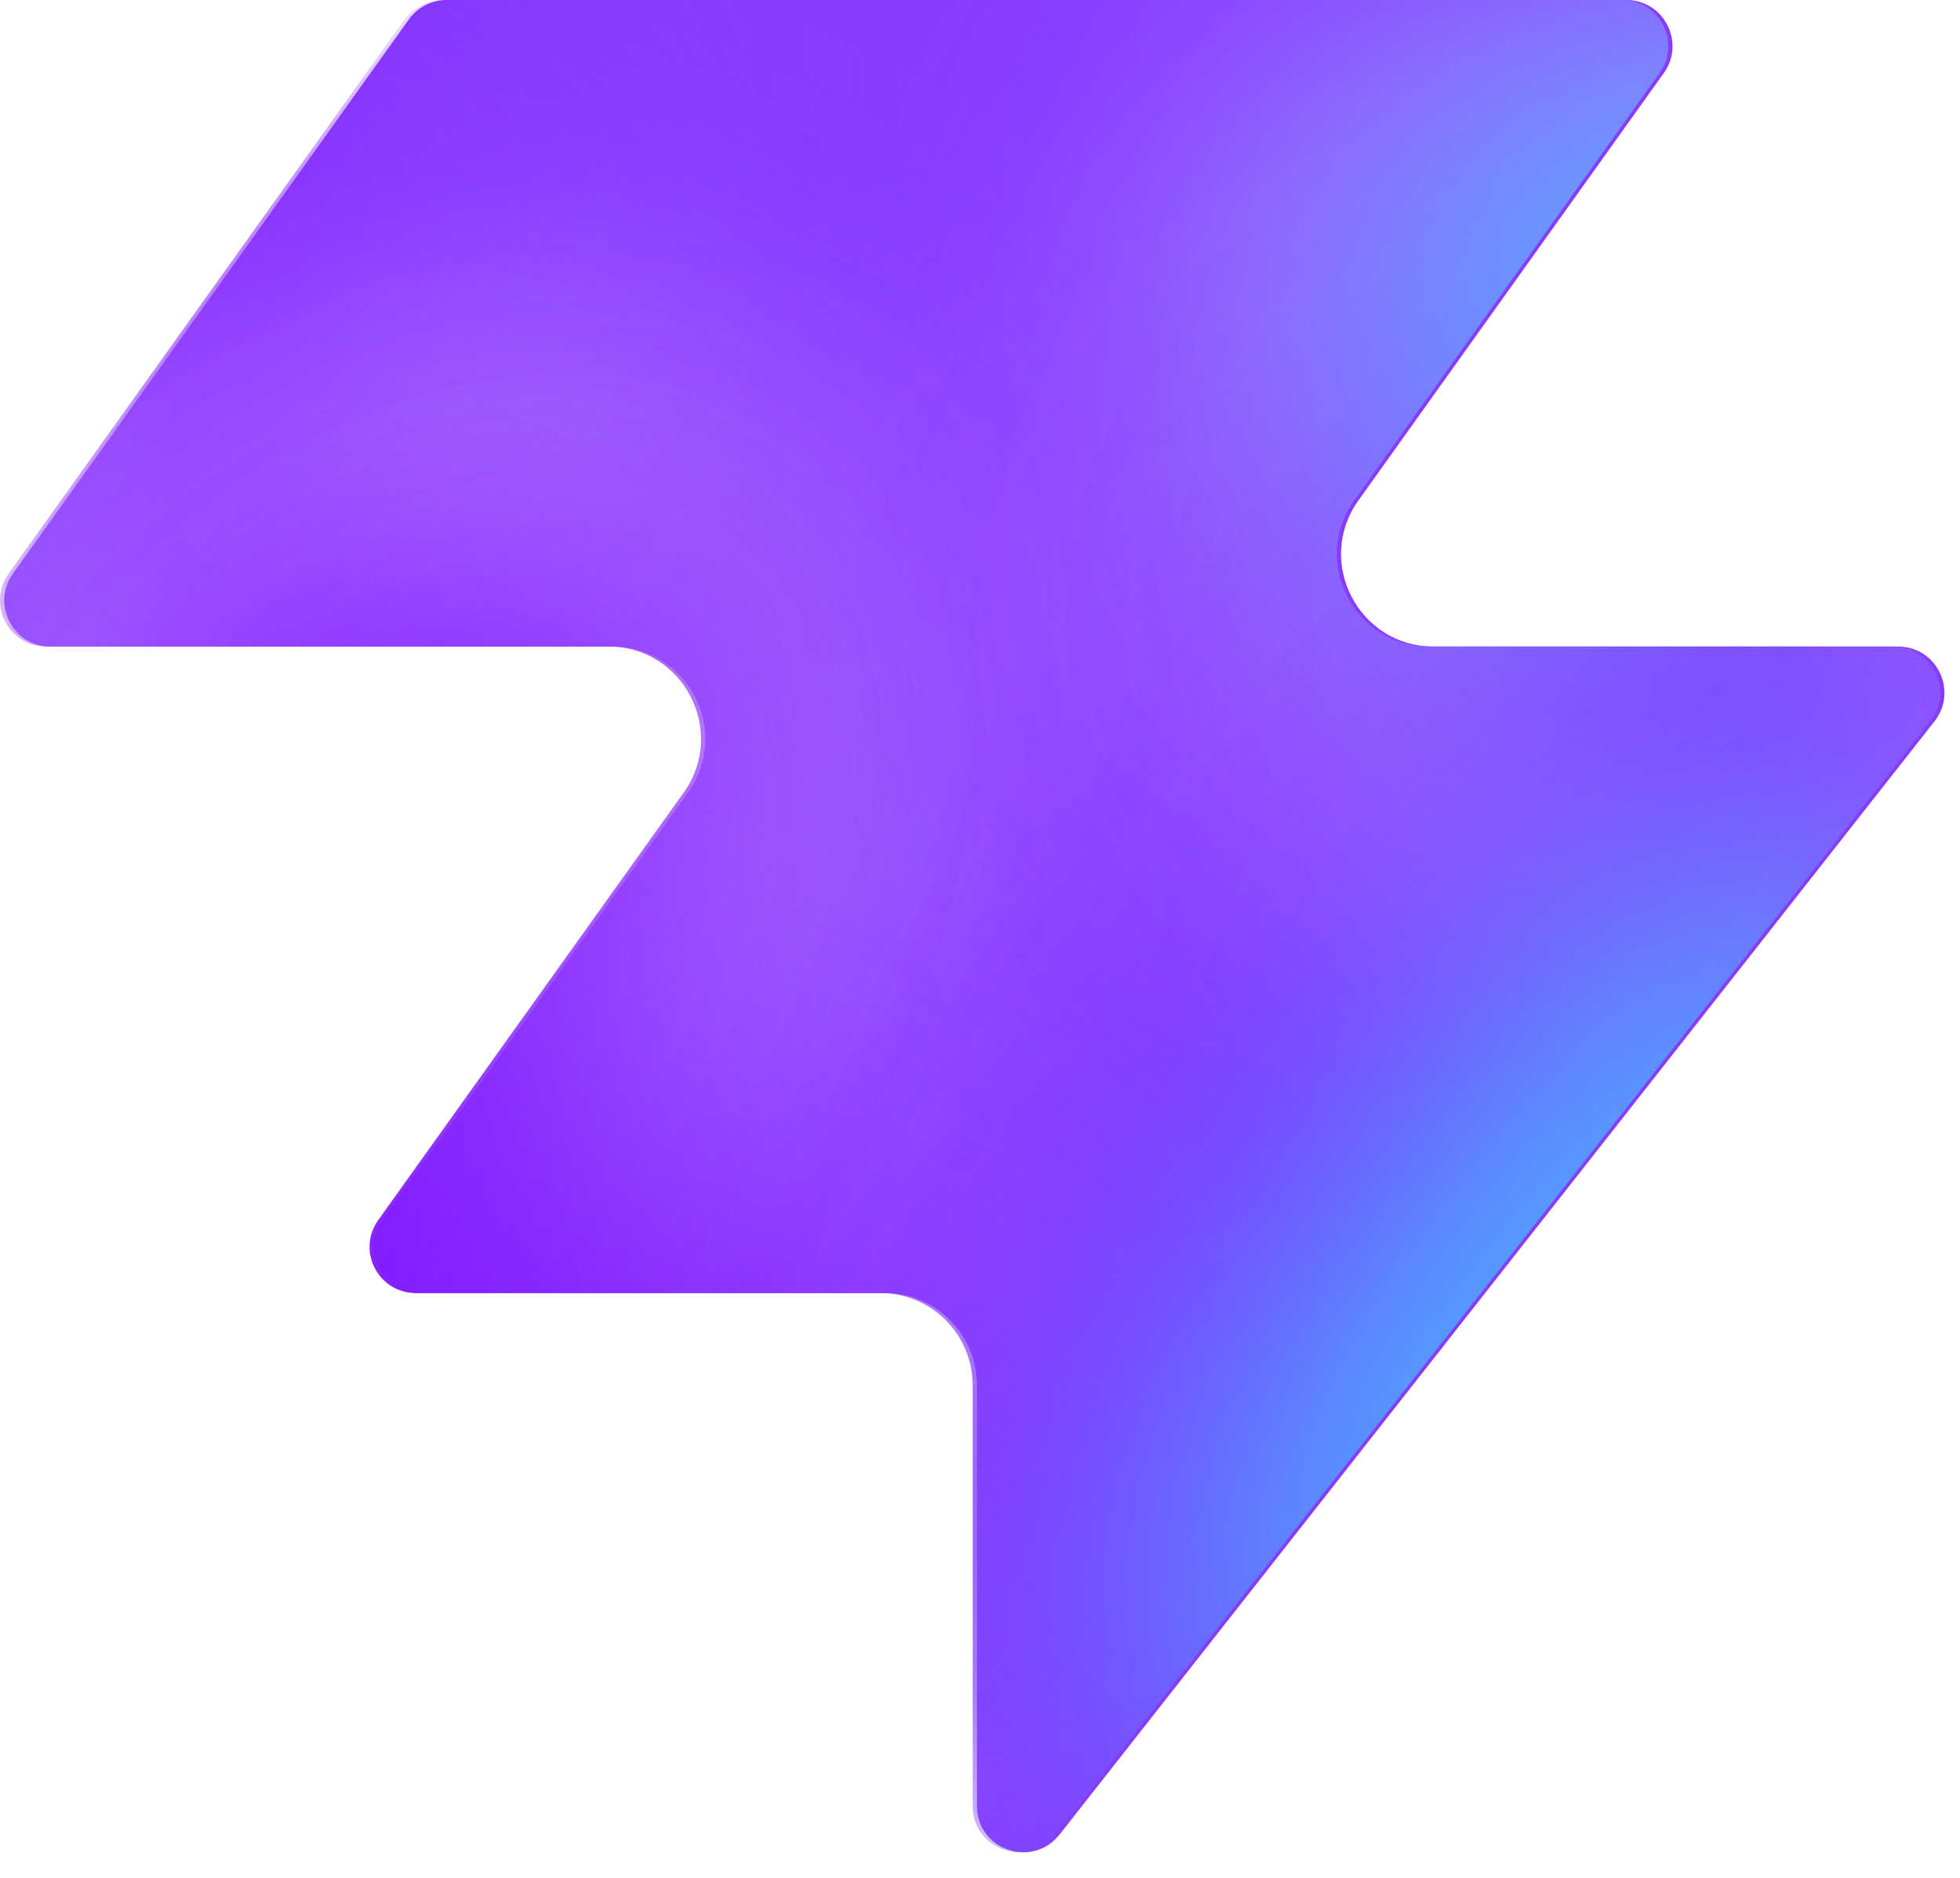
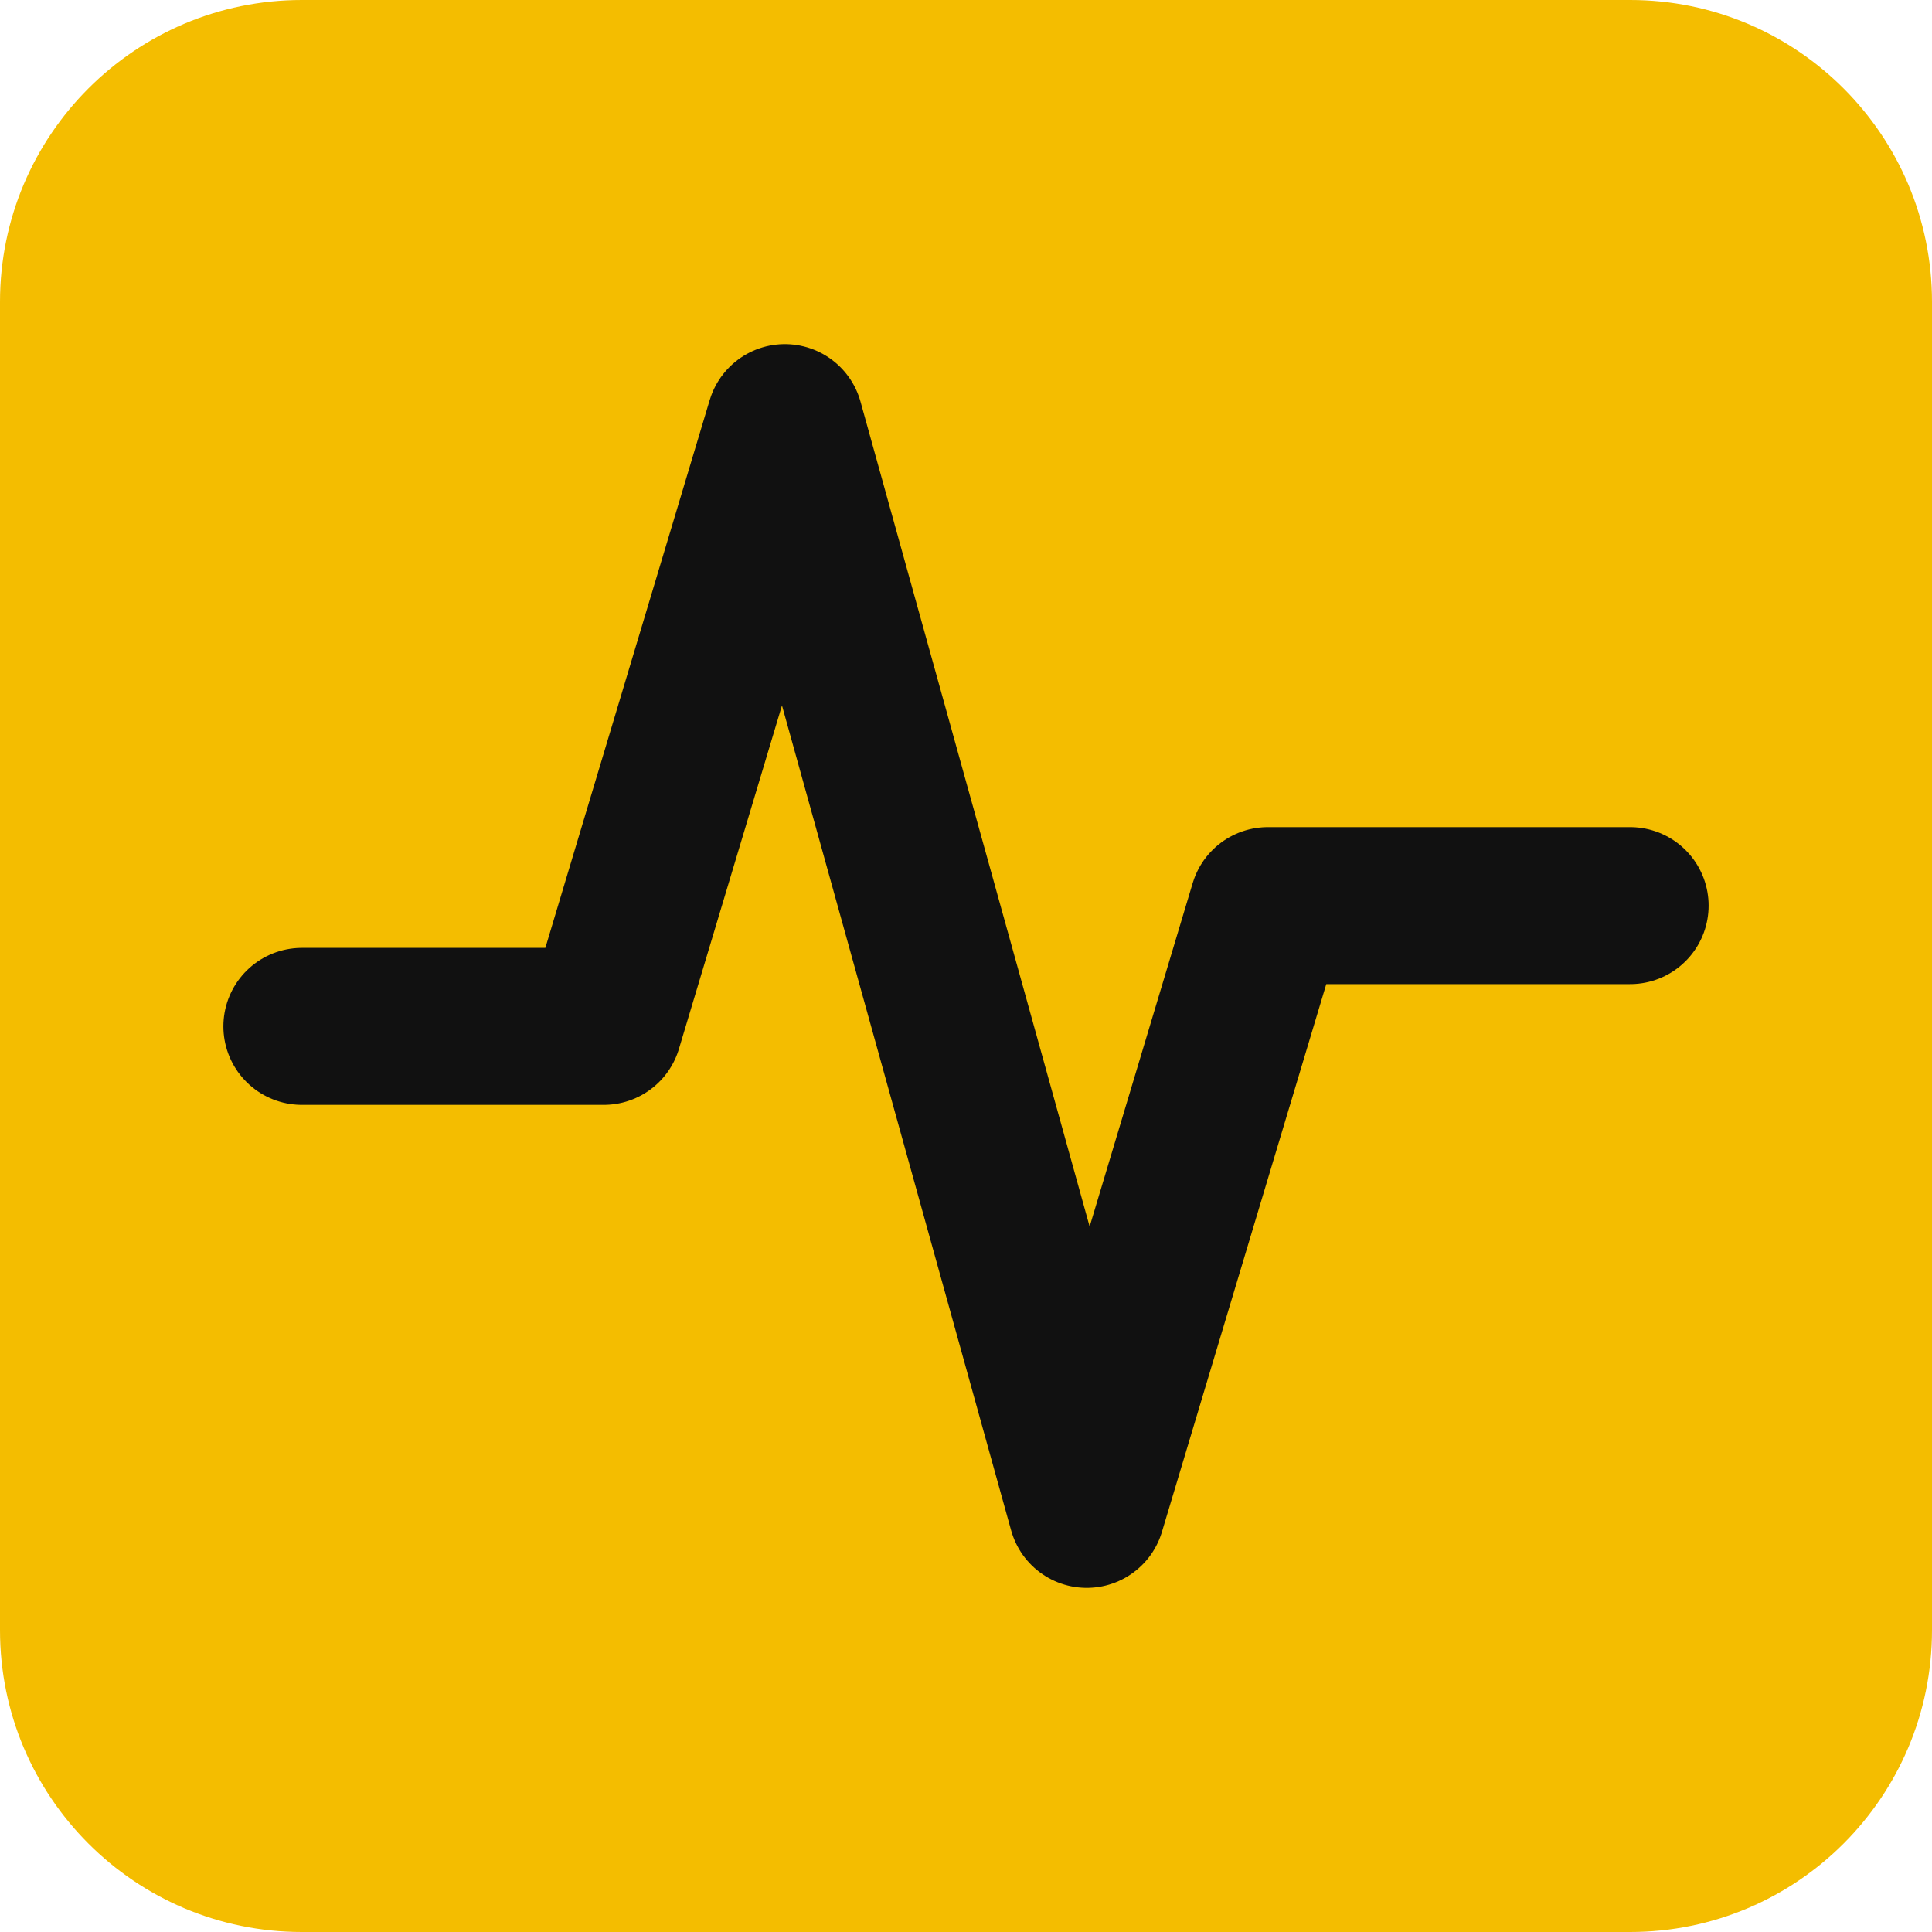
- <svg xmlns="http://www.w3.org/2000/svg" width="48" height="46" fill="none" viewBox="0 0 48 46">
-   <path fill="#863bff" d="M25.946 44.938c-.664.845-2.021.375-2.021-.698V33.937a2.26 2.26 0 0 0-2.262-2.262H10.287c-.92 0-1.456-1.04-.92-1.788l7.48-10.471c1.07-1.497 0-3.578-1.842-3.578H1.237c-.92 0-1.456-1.04-.92-1.788L10.013.474c.214-.297.556-.474.92-.474h28.894c.92 0 1.456 1.04.92 1.788l-7.48 10.471c-1.07 1.498 0 3.579 1.842 3.579h11.377c.943 0 1.473 1.088.89 1.83L25.947 44.94z" style="fill:#863bff;fill:color(display-p3 .525 .23 1);fill-opacity:1" />
-   <mask id="a" width="48" height="46" x="0" y="0" maskUnits="userSpaceOnUse" style="mask-type:alpha">
-     <path fill="#000" d="M25.842 44.938c-.664.844-2.021.375-2.021-.698V33.937a2.26 2.26 0 0 0-2.262-2.262H10.183c-.92 0-1.456-1.04-.92-1.788l7.48-10.471c1.07-1.498 0-3.579-1.842-3.579H1.133c-.92 0-1.456-1.04-.92-1.787L9.91.473c.214-.297.556-.474.92-.474h28.894c.92 0 1.456 1.04.92 1.788l-7.48 10.471c-1.07 1.498 0 3.578 1.842 3.578h11.377c.943 0 1.473 1.088.89 1.832L25.843 44.94z" style="fill:#000;fill-opacity:1" />
-   </mask>
-   <g mask="url(#a)">
-     <g filter="url(#b)">
-       <ellipse cx="5.508" cy="14.704" fill="#ede6ff" rx="5.508" ry="14.704" style="fill:#ede6ff;fill:color(display-p3 .927 .903 1);fill-opacity:1" transform="matrix(.00324 1 1 -.00324 -4.47 31.516)" />
-     </g>
-     <g filter="url(#c)">
-       <ellipse cx="10.399" cy="29.851" fill="#ede6ff" rx="10.399" ry="29.851" style="fill:#ede6ff;fill:color(display-p3 .927 .903 1);fill-opacity:1" transform="matrix(.00324 1 1 -.00324 -39.328 7.883)" />
-     </g>
-     <g filter="url(#d)">
-       <ellipse cx="5.508" cy="30.487" fill="#7e14ff" rx="5.508" ry="30.487" style="fill:#7e14ff;fill:color(display-p3 .492 .077 1);fill-opacity:1" transform="rotate(89.814 -25.913 -14.639)scale(1 -1)" />
-     </g>
-     <g filter="url(#e)">
-       <ellipse cx="5.508" cy="30.599" fill="#7e14ff" rx="5.508" ry="30.599" style="fill:#7e14ff;fill:color(display-p3 .492 .077 1);fill-opacity:1" transform="rotate(89.814 -32.644 -3.334)scale(1 -1)" />
-     </g>
-     <g filter="url(#f)">
-       <ellipse cx="5.508" cy="30.599" fill="#7e14ff" rx="5.508" ry="30.599" style="fill:#7e14ff;fill:color(display-p3 .492 .077 1);fill-opacity:1" transform="matrix(.00324 1 1 -.00324 -34.34 30.47)" />
-     </g>
-     <g filter="url(#g)">
-       <ellipse cx="14.072" cy="22.078" fill="#ede6ff" rx="14.072" ry="22.078" style="fill:#ede6ff;fill:color(display-p3 .927 .903 1);fill-opacity:1" transform="rotate(93.35 24.506 48.493)scale(-1 1)" />
-     </g>
-     <g filter="url(#h)">
-       <ellipse cx="3.47" cy="21.501" fill="#7e14ff" rx="3.47" ry="21.501" style="fill:#7e14ff;fill:color(display-p3 .492 .077 1);fill-opacity:1" transform="rotate(89.009 28.708 47.59)scale(-1 1)" />
-     </g>
-     <g filter="url(#i)">
-       <ellipse cx="3.47" cy="21.501" fill="#7e14ff" rx="3.47" ry="21.501" style="fill:#7e14ff;fill:color(display-p3 .492 .077 1);fill-opacity:1" transform="rotate(89.009 28.708 47.59)scale(-1 1)" />
-     </g>
-     <g filter="url(#j)">
-       <ellipse cx=".387" cy="8.972" fill="#7e14ff" rx="4.407" ry="29.108" style="fill:#7e14ff;fill:color(display-p3 .492 .077 1);fill-opacity:1" transform="rotate(39.51 .387 8.972)" />
-     </g>
-     <g filter="url(#k)">
-       <ellipse cx="47.523" cy="-6.092" fill="#7e14ff" rx="4.407" ry="29.108" style="fill:#7e14ff;fill:color(display-p3 .492 .077 1);fill-opacity:1" transform="rotate(37.892 47.523 -6.092)" />
-     </g>
-     <g filter="url(#l)">
-       <ellipse cx="41.412" cy="6.333" fill="#47bfff" rx="5.971" ry="9.665" style="fill:#47bfff;fill:color(display-p3 .28 .748 1);fill-opacity:1" transform="rotate(37.892 41.412 6.333)" />
-     </g>
-     <g filter="url(#m)">
-       <ellipse cx="-1.879" cy="38.332" fill="#7e14ff" rx="4.407" ry="29.108" style="fill:#7e14ff;fill:color(display-p3 .492 .077 1);fill-opacity:1" transform="rotate(37.892 -1.88 38.332)" />
-     </g>
-     <g filter="url(#n)">
-       <ellipse cx="-1.879" cy="38.332" fill="#7e14ff" rx="4.407" ry="29.108" style="fill:#7e14ff;fill:color(display-p3 .492 .077 1);fill-opacity:1" transform="rotate(37.892 -1.88 38.332)" />
-     </g>
-     <g filter="url(#o)">
-       <ellipse cx="35.651" cy="29.907" fill="#7e14ff" rx="4.407" ry="29.108" style="fill:#7e14ff;fill:color(display-p3 .492 .077 1);fill-opacity:1" transform="rotate(37.892 35.651 29.907)" />
-     </g>
-     <g filter="url(#p)">
-       <ellipse cx="38.418" cy="32.4" fill="#47bfff" rx="5.971" ry="15.297" style="fill:#47bfff;fill:color(display-p3 .28 .748 1);fill-opacity:1" transform="rotate(37.892 38.418 32.4)" />
-     </g>
-   </g>
-   <defs>
-     <filter id="b" width="60.045" height="41.654" x="-19.77" y="16.149" color-interpolation-filters="sRGB" filterUnits="userSpaceOnUse">
-       <feFlood flood-opacity="0" result="BackgroundImageFix" />
-       <feBlend in="SourceGraphic" in2="BackgroundImageFix" result="shape" />
-       <feGaussianBlur result="effect1_foregroundBlur_2002_17158" stdDeviation="7.659" />
-     </filter>
-     <filter id="c" width="90.34" height="51.437" x="-54.613" y="-7.533" color-interpolation-filters="sRGB" filterUnits="userSpaceOnUse">
-       <feFlood flood-opacity="0" result="BackgroundImageFix" />
-       <feBlend in="SourceGraphic" in2="BackgroundImageFix" result="shape" />
-       <feGaussianBlur result="effect1_foregroundBlur_2002_17158" stdDeviation="7.659" />
-     </filter>
-     <filter id="d" width="79.355" height="29.4" x="-49.64" y="2.03" color-interpolation-filters="sRGB" filterUnits="userSpaceOnUse">
-       <feFlood flood-opacity="0" result="BackgroundImageFix" />
-       <feBlend in="SourceGraphic" in2="BackgroundImageFix" result="shape" />
-       <feGaussianBlur result="effect1_foregroundBlur_2002_17158" stdDeviation="4.596" />
-     </filter>
-     <filter id="e" width="79.579" height="29.4" x="-45.045" y="20.029" color-interpolation-filters="sRGB" filterUnits="userSpaceOnUse">
-       <feFlood flood-opacity="0" result="BackgroundImageFix" />
-       <feBlend in="SourceGraphic" in2="BackgroundImageFix" result="shape" />
-       <feGaussianBlur result="effect1_foregroundBlur_2002_17158" stdDeviation="4.596" />
-     </filter>
-     <filter id="f" width="79.579" height="29.4" x="-43.513" y="21.178" color-interpolation-filters="sRGB" filterUnits="userSpaceOnUse">
-       <feFlood flood-opacity="0" result="BackgroundImageFix" />
-       <feBlend in="SourceGraphic" in2="BackgroundImageFix" result="shape" />
-       <feGaussianBlur result="effect1_foregroundBlur_2002_17158" stdDeviation="4.596" />
-     </filter>
-     <filter id="g" width="74.749" height="58.852" x="15.756" y="-17.901" color-interpolation-filters="sRGB" filterUnits="userSpaceOnUse">
-       <feFlood flood-opacity="0" result="BackgroundImageFix" />
-       <feBlend in="SourceGraphic" in2="BackgroundImageFix" result="shape" />
-       <feGaussianBlur result="effect1_foregroundBlur_2002_17158" stdDeviation="7.659" />
-     </filter>
-     <filter id="h" width="61.377" height="25.362" x="23.548" y="2.284" color-interpolation-filters="sRGB" filterUnits="userSpaceOnUse">
-       <feFlood flood-opacity="0" result="BackgroundImageFix" />
-       <feBlend in="SourceGraphic" in2="BackgroundImageFix" result="shape" />
-       <feGaussianBlur result="effect1_foregroundBlur_2002_17158" stdDeviation="4.596" />
-     </filter>
-     <filter id="i" width="61.377" height="25.362" x="23.548" y="2.284" color-interpolation-filters="sRGB" filterUnits="userSpaceOnUse">
-       <feFlood flood-opacity="0" result="BackgroundImageFix" />
-       <feBlend in="SourceGraphic" in2="BackgroundImageFix" result="shape" />
-       <feGaussianBlur result="effect1_foregroundBlur_2002_17158" stdDeviation="4.596" />
-     </filter>
-     <filter id="j" width="56.045" height="63.649" x="-27.636" y="-22.853" color-interpolation-filters="sRGB" filterUnits="userSpaceOnUse">
-       <feFlood flood-opacity="0" result="BackgroundImageFix" />
-       <feBlend in="SourceGraphic" in2="BackgroundImageFix" result="shape" />
-       <feGaussianBlur result="effect1_foregroundBlur_2002_17158" stdDeviation="4.596" />
-     </filter>
-     <filter id="k" width="54.814" height="64.646" x="20.116" y="-38.415" color-interpolation-filters="sRGB" filterUnits="userSpaceOnUse">
-       <feFlood flood-opacity="0" result="BackgroundImageFix" />
-       <feBlend in="SourceGraphic" in2="BackgroundImageFix" result="shape" />
-       <feGaussianBlur result="effect1_foregroundBlur_2002_17158" stdDeviation="4.596" />
-     </filter>
-     <filter id="l" width="33.541" height="35.313" x="24.641" y="-11.323" color-interpolation-filters="sRGB" filterUnits="userSpaceOnUse">
-       <feFlood flood-opacity="0" result="BackgroundImageFix" />
-       <feBlend in="SourceGraphic" in2="BackgroundImageFix" result="shape" />
-       <feGaussianBlur result="effect1_foregroundBlur_2002_17158" stdDeviation="4.596" />
-     </filter>
-     <filter id="m" width="54.814" height="64.646" x="-29.286" y="6.009" color-interpolation-filters="sRGB" filterUnits="userSpaceOnUse">
-       <feFlood flood-opacity="0" result="BackgroundImageFix" />
-       <feBlend in="SourceGraphic" in2="BackgroundImageFix" result="shape" />
-       <feGaussianBlur result="effect1_foregroundBlur_2002_17158" stdDeviation="4.596" />
-     </filter>
-     <filter id="n" width="54.814" height="64.646" x="-29.286" y="6.009" color-interpolation-filters="sRGB" filterUnits="userSpaceOnUse">
-       <feFlood flood-opacity="0" result="BackgroundImageFix" />
-       <feBlend in="SourceGraphic" in2="BackgroundImageFix" result="shape" />
-       <feGaussianBlur result="effect1_foregroundBlur_2002_17158" stdDeviation="4.596" />
-     </filter>
-     <filter id="o" width="54.814" height="64.646" x="8.244" y="-2.416" color-interpolation-filters="sRGB" filterUnits="userSpaceOnUse">
-       <feFlood flood-opacity="0" result="BackgroundImageFix" />
-       <feBlend in="SourceGraphic" in2="BackgroundImageFix" result="shape" />
-       <feGaussianBlur result="effect1_foregroundBlur_2002_17158" stdDeviation="4.596" />
-     </filter>
-     <filter id="p" width="39.409" height="43.623" x="18.713" y="10.588" color-interpolation-filters="sRGB" filterUnits="userSpaceOnUse">
-       <feFlood flood-opacity="0" result="BackgroundImageFix" />
-       <feBlend in="SourceGraphic" in2="BackgroundImageFix" result="shape" />
-       <feGaussianBlur result="effect1_foregroundBlur_2002_17158" stdDeviation="4.596" />
-     </filter>
-   </defs>
+ <svg xmlns="http://www.w3.org/2000/svg" viewBox="0 0 32 32">
+   <rect width="32" height="32" rx="5" fill="#f4bd00" />
+   <path d="M5 17h5l3-10 5 18 3-10h6" fill="none" stroke="#111111" stroke-width="2.6" stroke-linecap="round" stroke-linejoin="round" />
</svg>
